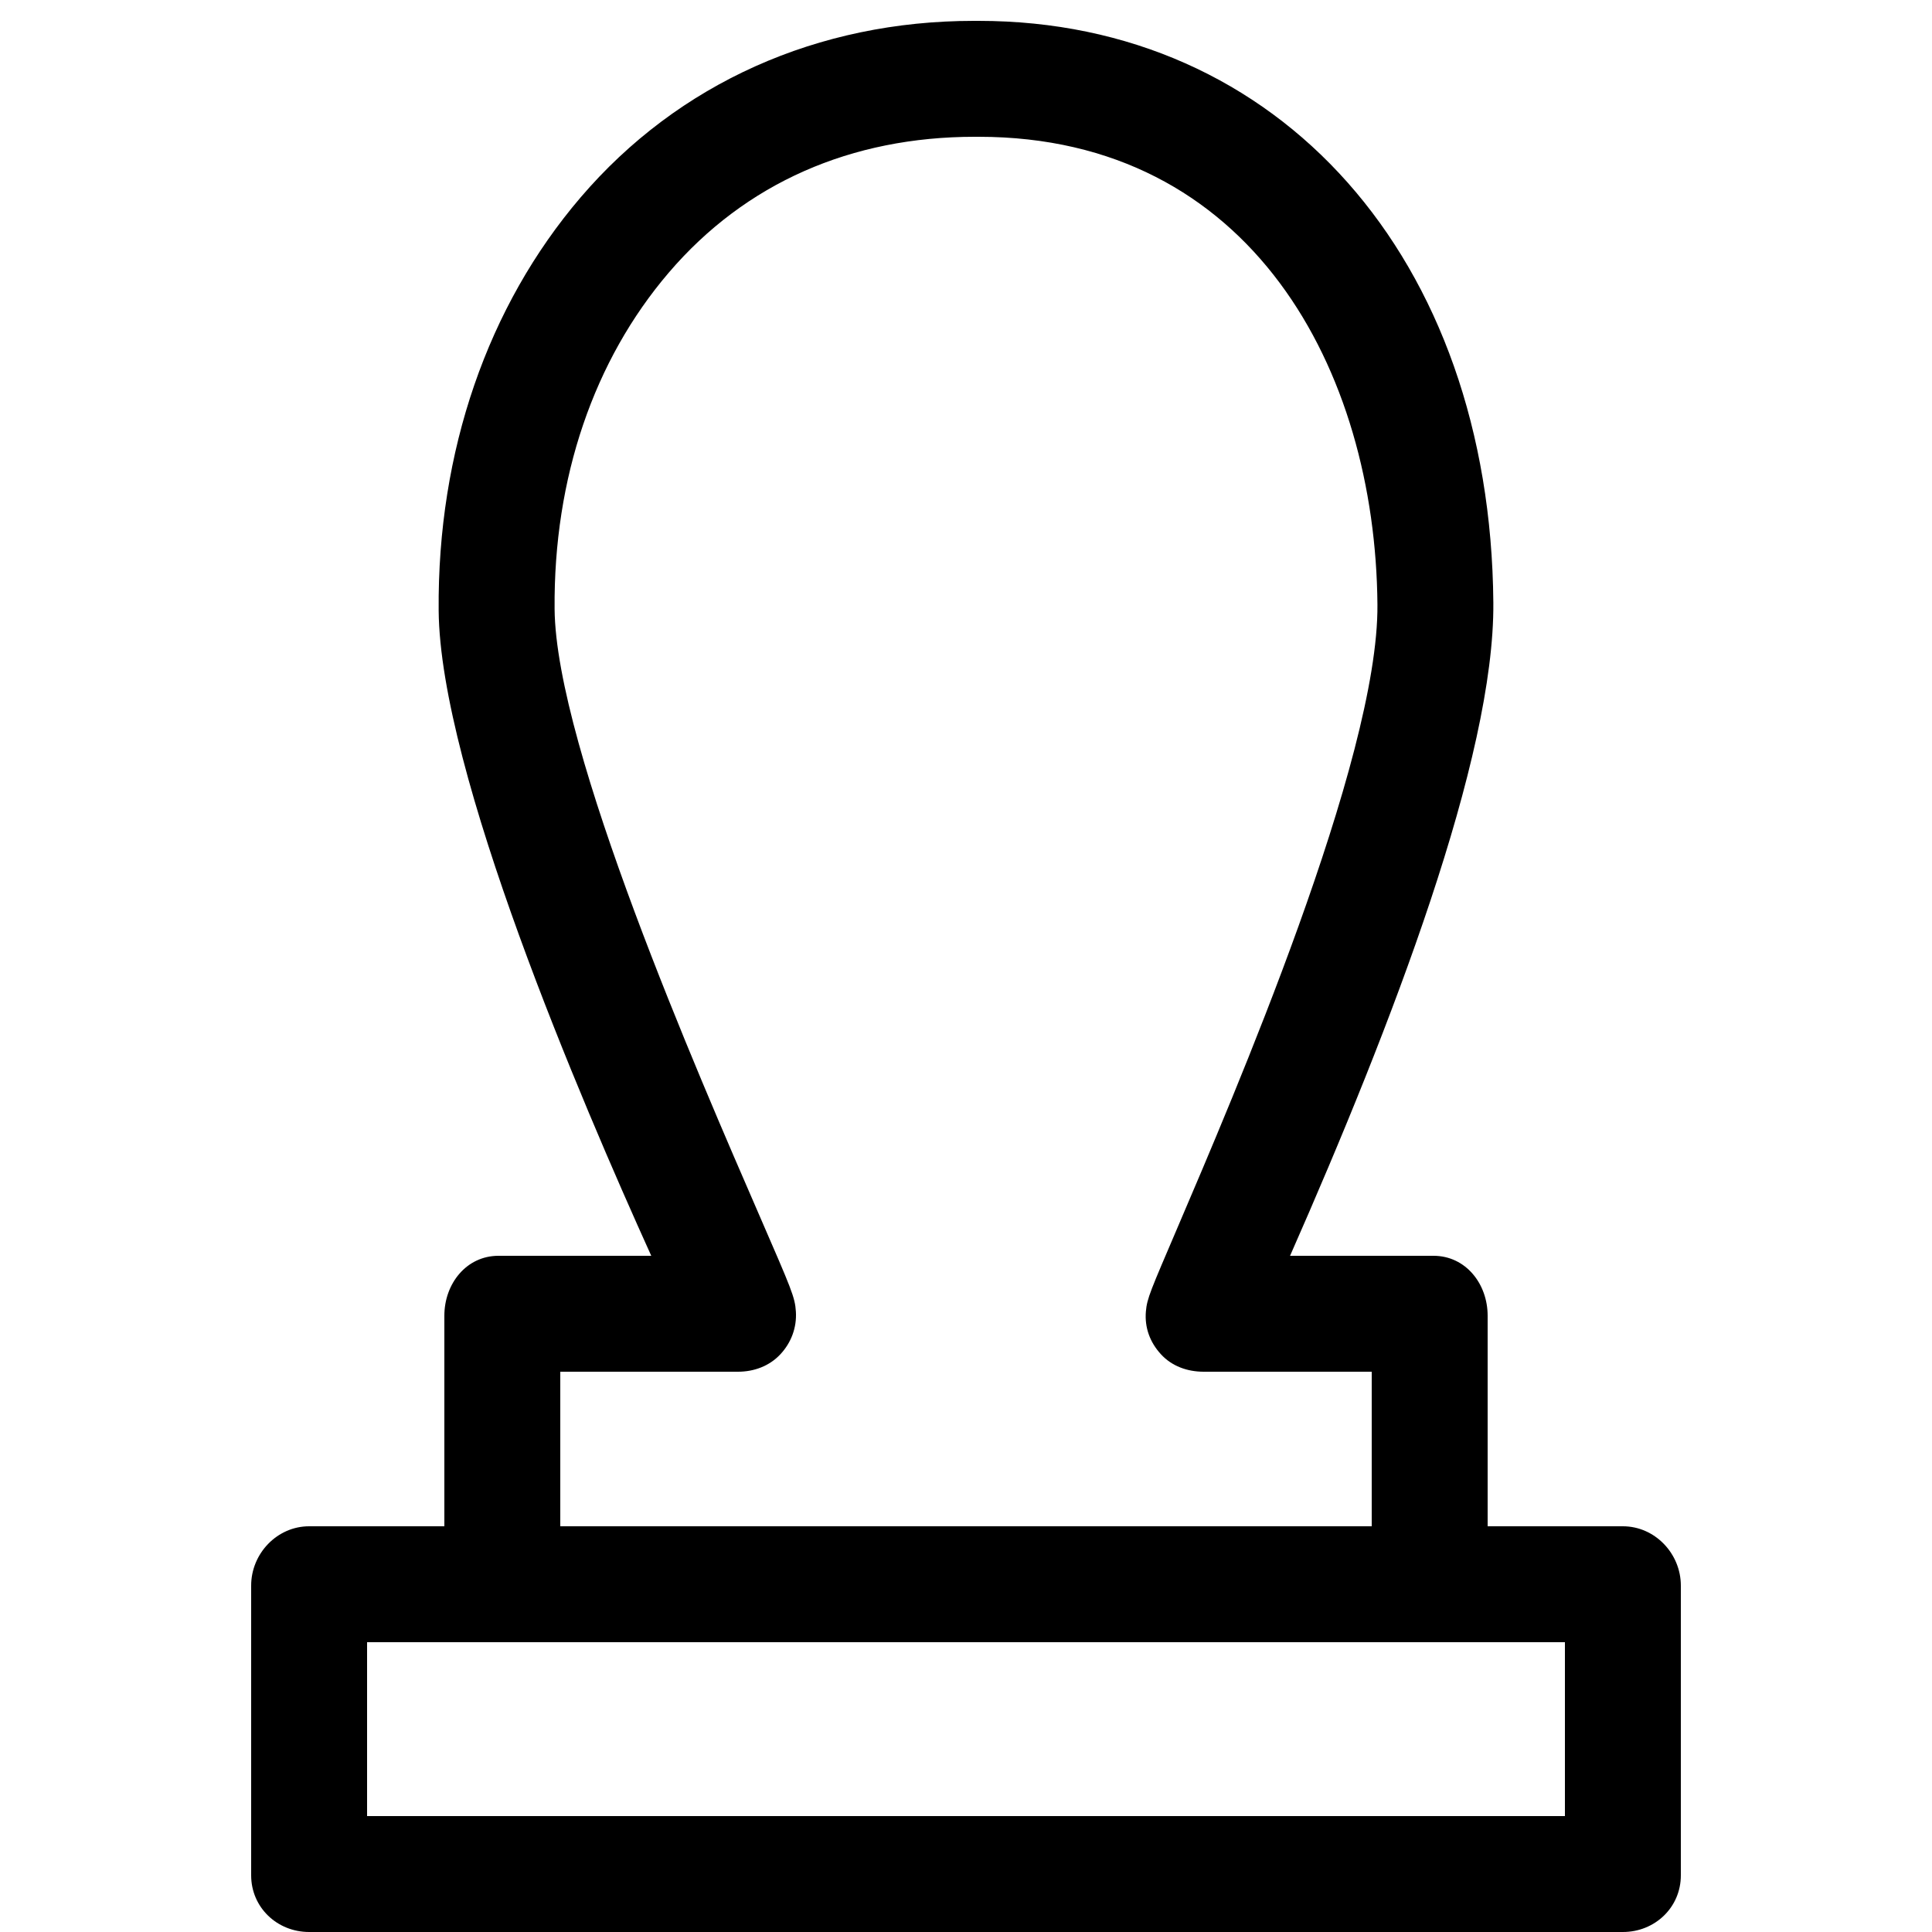
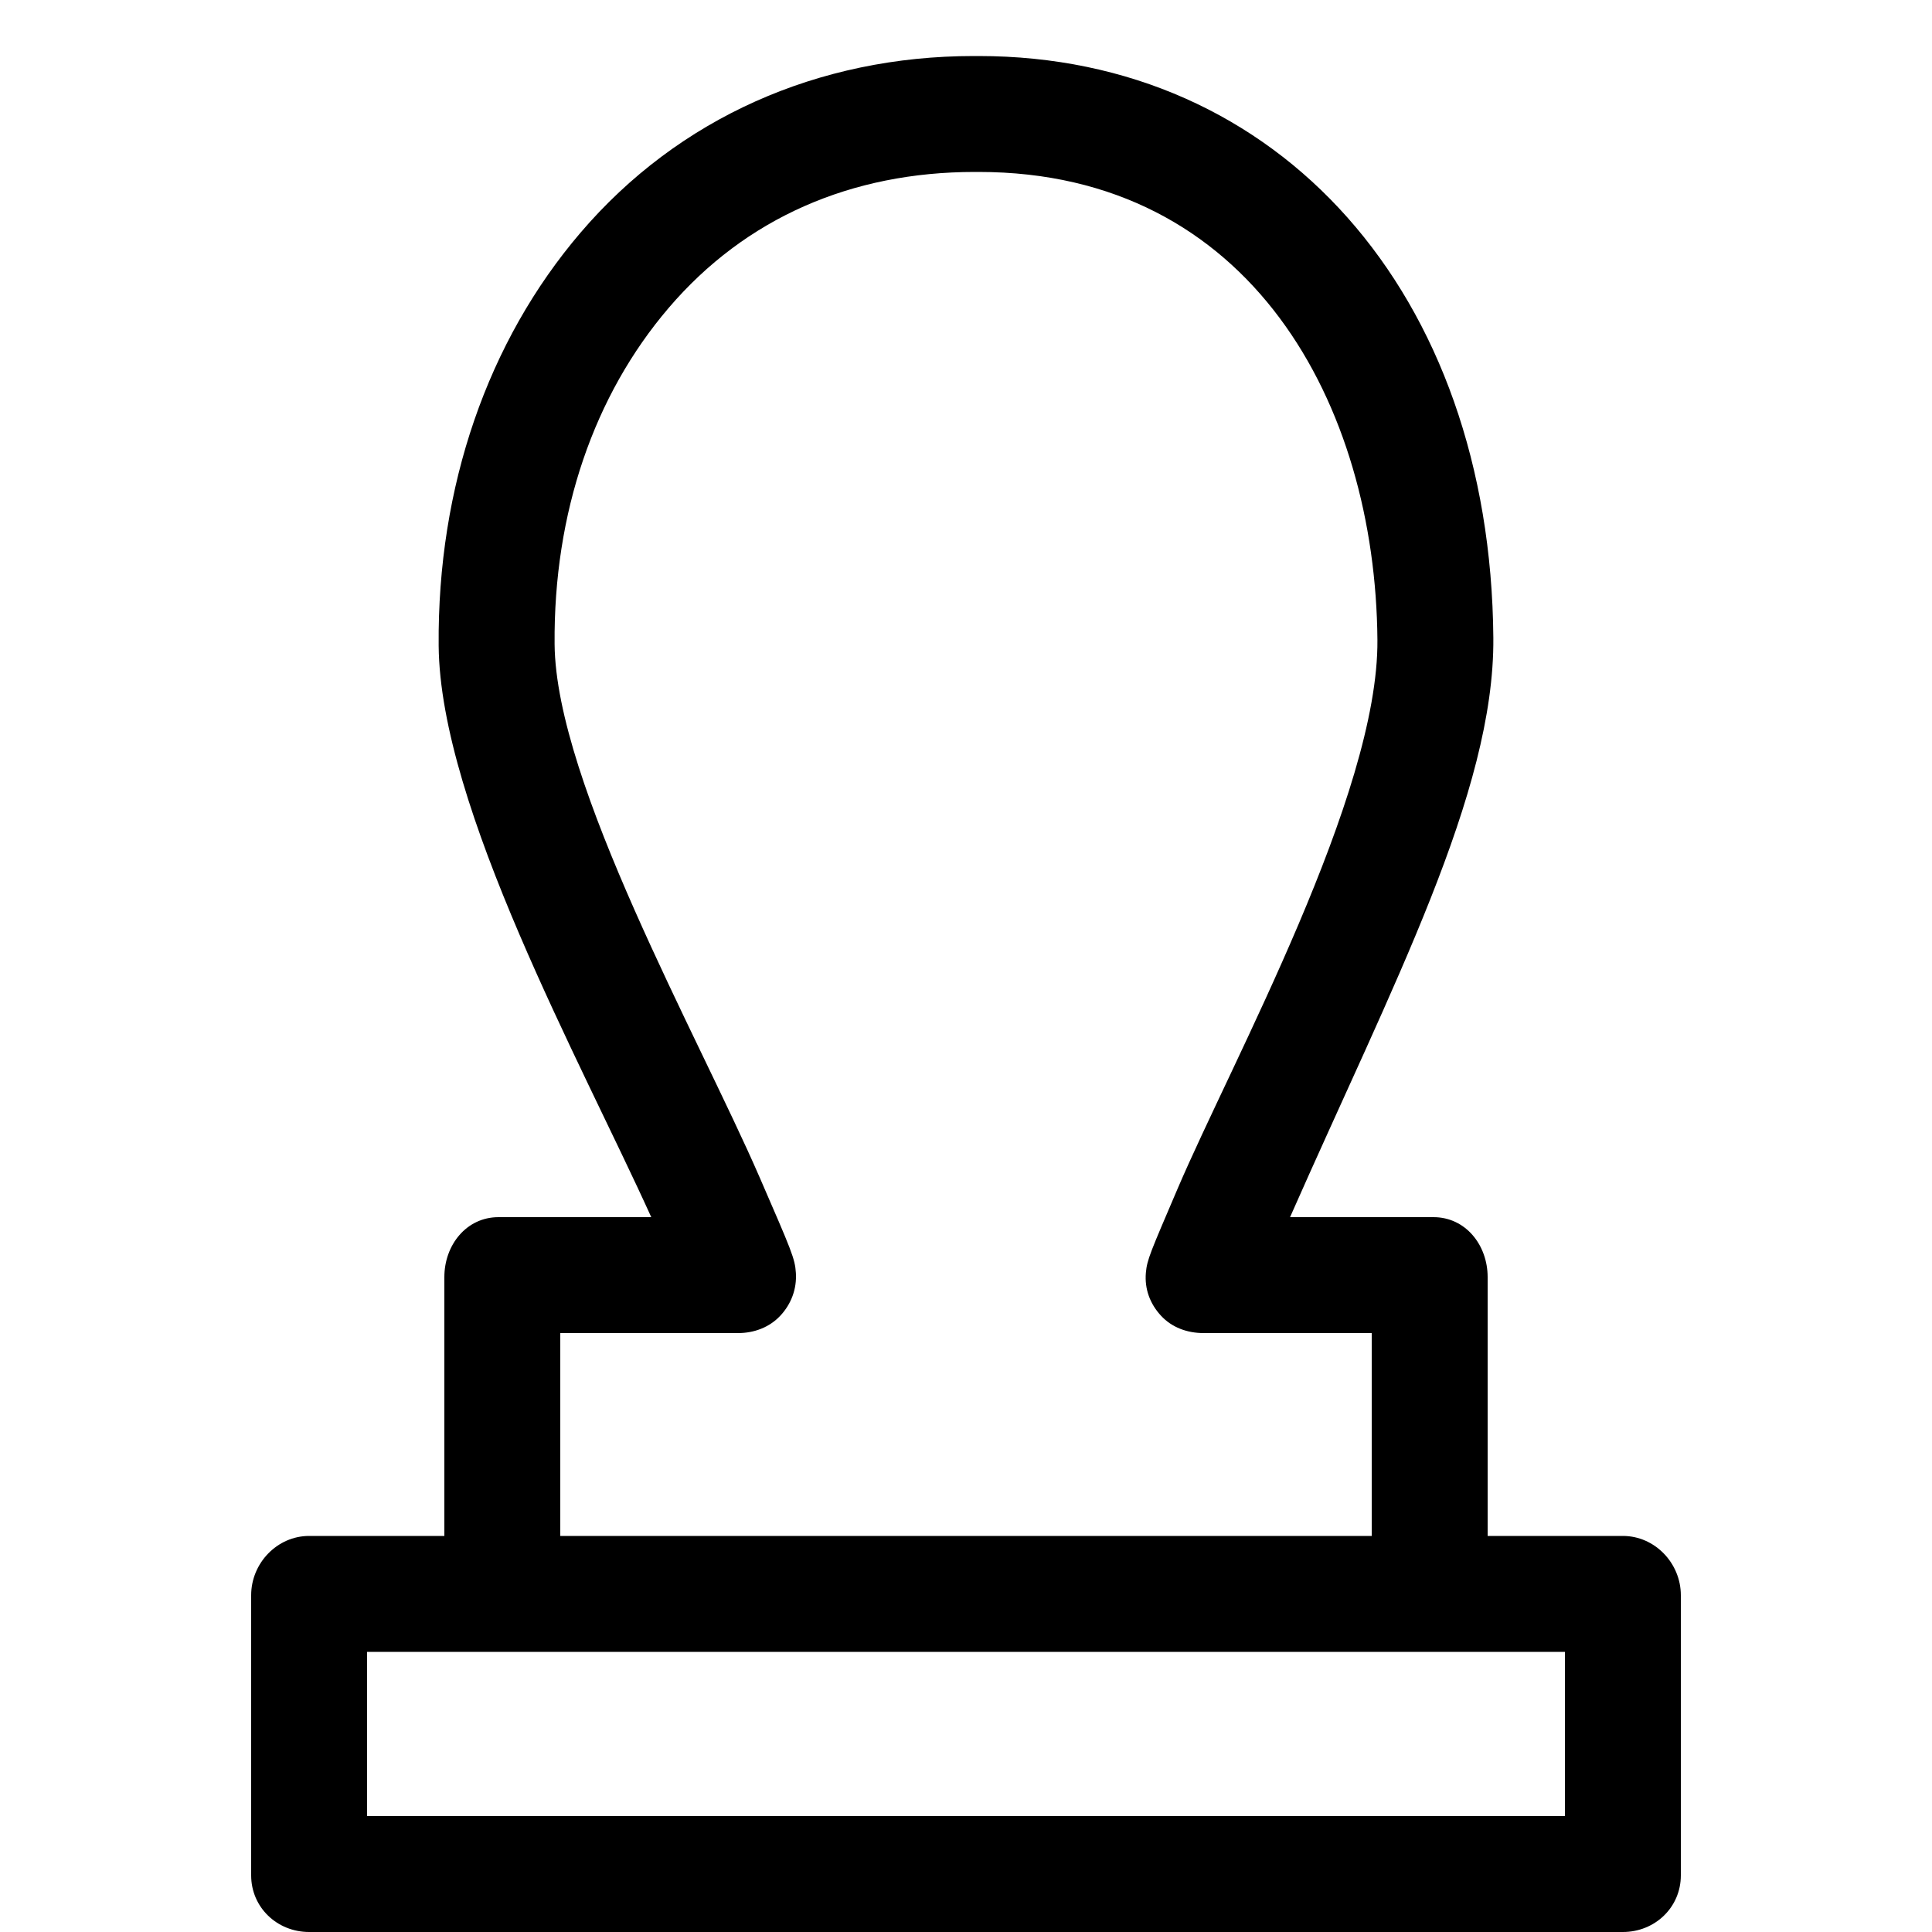
<svg xmlns="http://www.w3.org/2000/svg" version="1.1" x="0px" y="0px" width="100px" height="100px" viewBox="0 0 100 100" enable-background="new 0 0 100 100" xml:space="preserve">
-   <g id="Layer_3" display="none">
+   <g id="Layer_3">
</g>
  <g id="Your_Icon">
</g>
  <g id="Layer_4">
    <g>
-       <polygon fill="none" points="25.8,85 19,85 19,94 81,94 81,85 74.2,85   " />
-       <path fill="none" d="M71,71h-8.7c-0.84,0-1.642-0.303-2.21-0.922c-0.568-0.618-0.851-1.422-0.779-2.26    c0.059-0.686,0.238-1.092,1.633-4.357c2.85-6.671,10.418-24.154,10.352-32.17C71.198,19.161,64.778,7.08,50.653,7.08h-0.201    c-6.389,0-11.867,2.388-15.843,7.041c-3.863,4.521-5.96,10.68-5.904,17.479c0.057,7.201,7.452,24.112,10.61,31.384    c1.66,3.821,1.833,4.202,1.879,4.95c0.051,0.826-0.241,1.578-0.809,2.181C39.819,70.718,39.028,71,38.2,71H29v8h42V71z" />
+       <polygon fill="none" points="25.8,85.5 19,85.5 19,94 81,94 81,85.5 74.2,85.5   " />
+       <path fill="none" d="M71,69h-8.7c-0.84,0-1.642-0.303-2.21-0.922c-0.568-0.618-0.851-1.422-0.779-2.26    c0.059-0.686,0.238-1.092,1.633-4.357c2.85-6.671,10.418-20.334,10.352-28.35C71.198,20.981,64.778,8.9,50.653,8.9h-0.201    c-6.389,0-11.867,2.388-15.843,7.041c-3.863,4.521-5.96,10.68-5.904,17.479c0.057,7.201,7.452,20.292,10.61,27.563    c1.66,3.821,1.833,4.202,1.879,4.95c0.051,0.826-0.241,1.578-0.809,2.181C39.819,68.718,39.028,69,38.2,69H29v10.5h42V69z" />
      <g>
-         <path fill="none" d="M71,71h-8.7c-0.84,0-1.642-0.284-2.21-0.903c-0.568-0.618-0.851-1.379-0.779-2.216     c0.059-0.686,0.238-1.066,1.633-4.332c2.85-6.671,10.418-24.236,10.352-32.252C71.198,19.168,64.778,7.08,50.653,7.08h-0.201     c-6.389,0-11.867,2.385-15.843,7.038c-3.863,4.521-5.96,10.603-5.904,17.401c0.057,7.201,7.452,24.143,10.61,31.414     c1.66,3.821,1.833,4.209,1.879,4.957c0.051,0.826-0.241,1.611-0.809,2.214C39.819,70.708,39.028,71,38.2,71H29v8h42V71z" />
-         <polygon fill="none" points="25.8,85 19,85 19,94 81,94 81,85 74.2,85    " />
+         <path fill="none" d="M71,69h-8.7c-0.84,0-1.642-0.284-2.21-0.903c-0.568-0.618-0.851-1.379-0.779-2.216     c0.059-0.686,0.238-1.066,1.633-4.332c2.85-6.671,10.418-20.416,10.352-28.432C71.198,20.988,64.778,8.9,50.653,8.9h-0.201     c-6.389,0-11.867,2.385-15.843,7.038c-3.863,4.521-5.96,10.603-5.904,17.401c0.057,7.201,7.452,20.322,10.61,27.594     c1.66,3.821,1.833,4.209,1.879,4.957c0.051,0.826-0.241,1.611-0.809,2.214C39.819,68.708,39.028,69,38.2,69H29v10.5h42V69z" />
+         <polygon fill="none" points="25.8,85.5 19,85.5 19,94 81,94 81,85.5 74.2,85.5    " />
        <g>
-           <path d="M84,79h-7V68.1c0-1.657-1.143-3.1-2.8-3.1h-7.427c5.293-12,10.588-25.791,10.522-33.803      C77.152,13.348,66.197,1.08,50.653,1.08h-0.249c-8.061,0-15.291,3.215-20.357,9.144c-4.802,5.621-7.41,13.132-7.342,21.374      C22.771,39.941,30.088,57,33.709,65H25.8c-1.657,0-2.8,1.442-2.8,3.1V79h-7c-1.657,0-3,1.412-3,3.069v15      c0,1.657,1.343,2.931,3,2.931h68c1.657,0,3-1.273,3-2.931v-15C87,80.412,85.657,79,84,79z M29,71h9.2      c0.828,0,1.619-0.292,2.186-0.896c0.567-0.603,0.86-1.388,0.809-2.214c-0.046-0.748-0.22-1.136-1.879-4.957      c-3.158-7.271-10.553-24.213-10.61-31.414c-0.056-6.799,2.041-12.88,5.904-17.401c3.976-4.653,9.455-7.038,15.843-7.038h0.201      c14.125,0,20.545,12.088,20.642,24.217c0.067,8.016-7.502,25.581-10.352,32.252c-1.395,3.266-1.574,3.646-1.633,4.332      c-0.071,0.837,0.211,1.598,0.779,2.216C60.658,70.716,61.459,71,62.3,71H71v8H29V71z M81,94H19v-9h6.8h48.4H81V94z" />
+           <path d="M84,79.5h-7V66.1c0-1.657-1.143-3.1-2.8-3.1h-7.427c5.293-12,10.588-21.971,10.522-29.982      C77.152,15.168,66.197,2.9,50.653,2.9h-0.249c-8.061,0-15.291,3.215-20.357,9.144c-4.802,5.621-7.41,13.132-7.342,21.374      C22.771,41.762,30.088,55,33.709,63H25.8c-1.657,0-2.8,1.442-2.8,3.1v13.4h-7c-1.657,0-3,1.412-3,3.069v14.5      c0,1.657,1.343,2.931,3,2.931h68c1.657,0,3-1.273,3-2.931v-14.5C87,80.912,85.657,79.5,84,79.5z M29,69h9.2      c0.828,0,1.619-0.292,2.186-0.896c0.567-0.603,0.86-1.388,0.809-2.214c-0.046-0.748-0.22-1.136-1.879-4.957      c-3.158-7.271-10.553-20.393-10.61-27.594c-0.056-6.799,2.041-12.88,5.904-17.401C38.585,11.285,44.063,8.9,50.452,8.9h0.201      c14.125,0,20.545,12.088,20.642,24.217c0.067,8.016-7.502,21.761-10.352,28.432c-1.395,3.266-1.574,3.646-1.633,4.332      c-0.071,0.837,0.211,1.598,0.779,2.216C60.658,68.716,61.459,69,62.3,69H71v10.5H29V69z M81,94H19v-8.5h6.8h48.4H81V94z" />
        </g>
      </g>
    </g>
  </g>
</svg>
